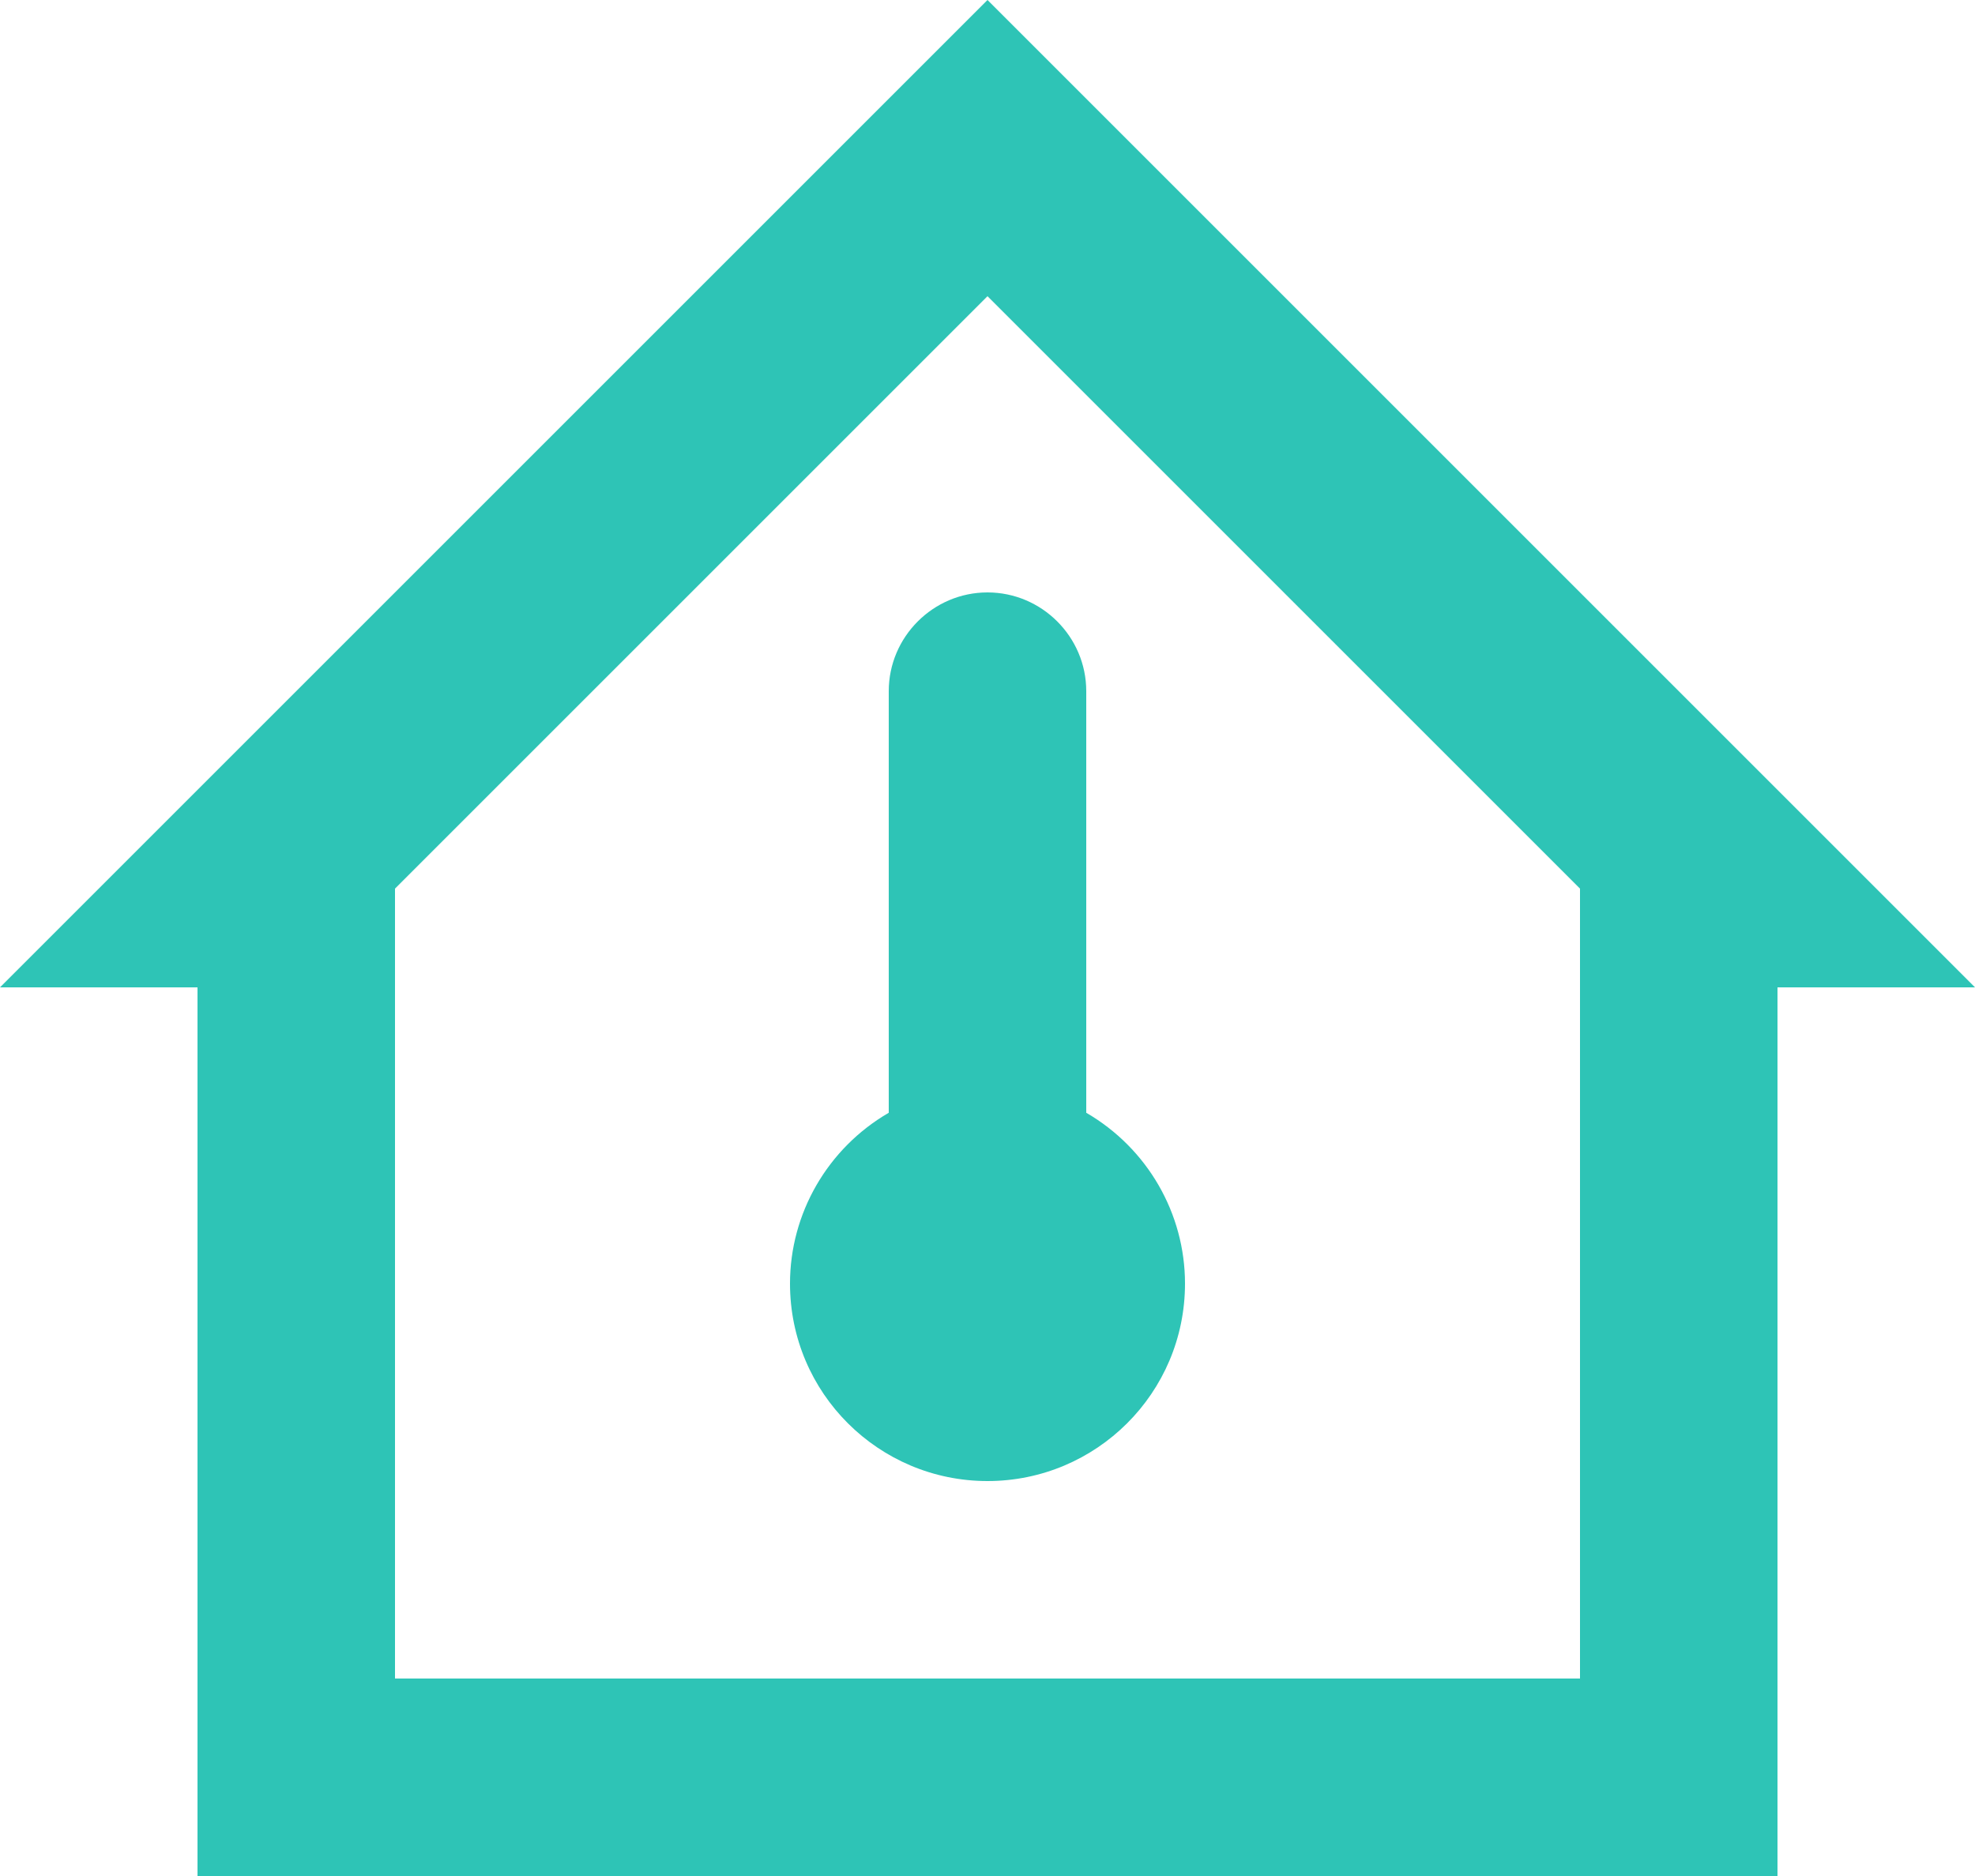
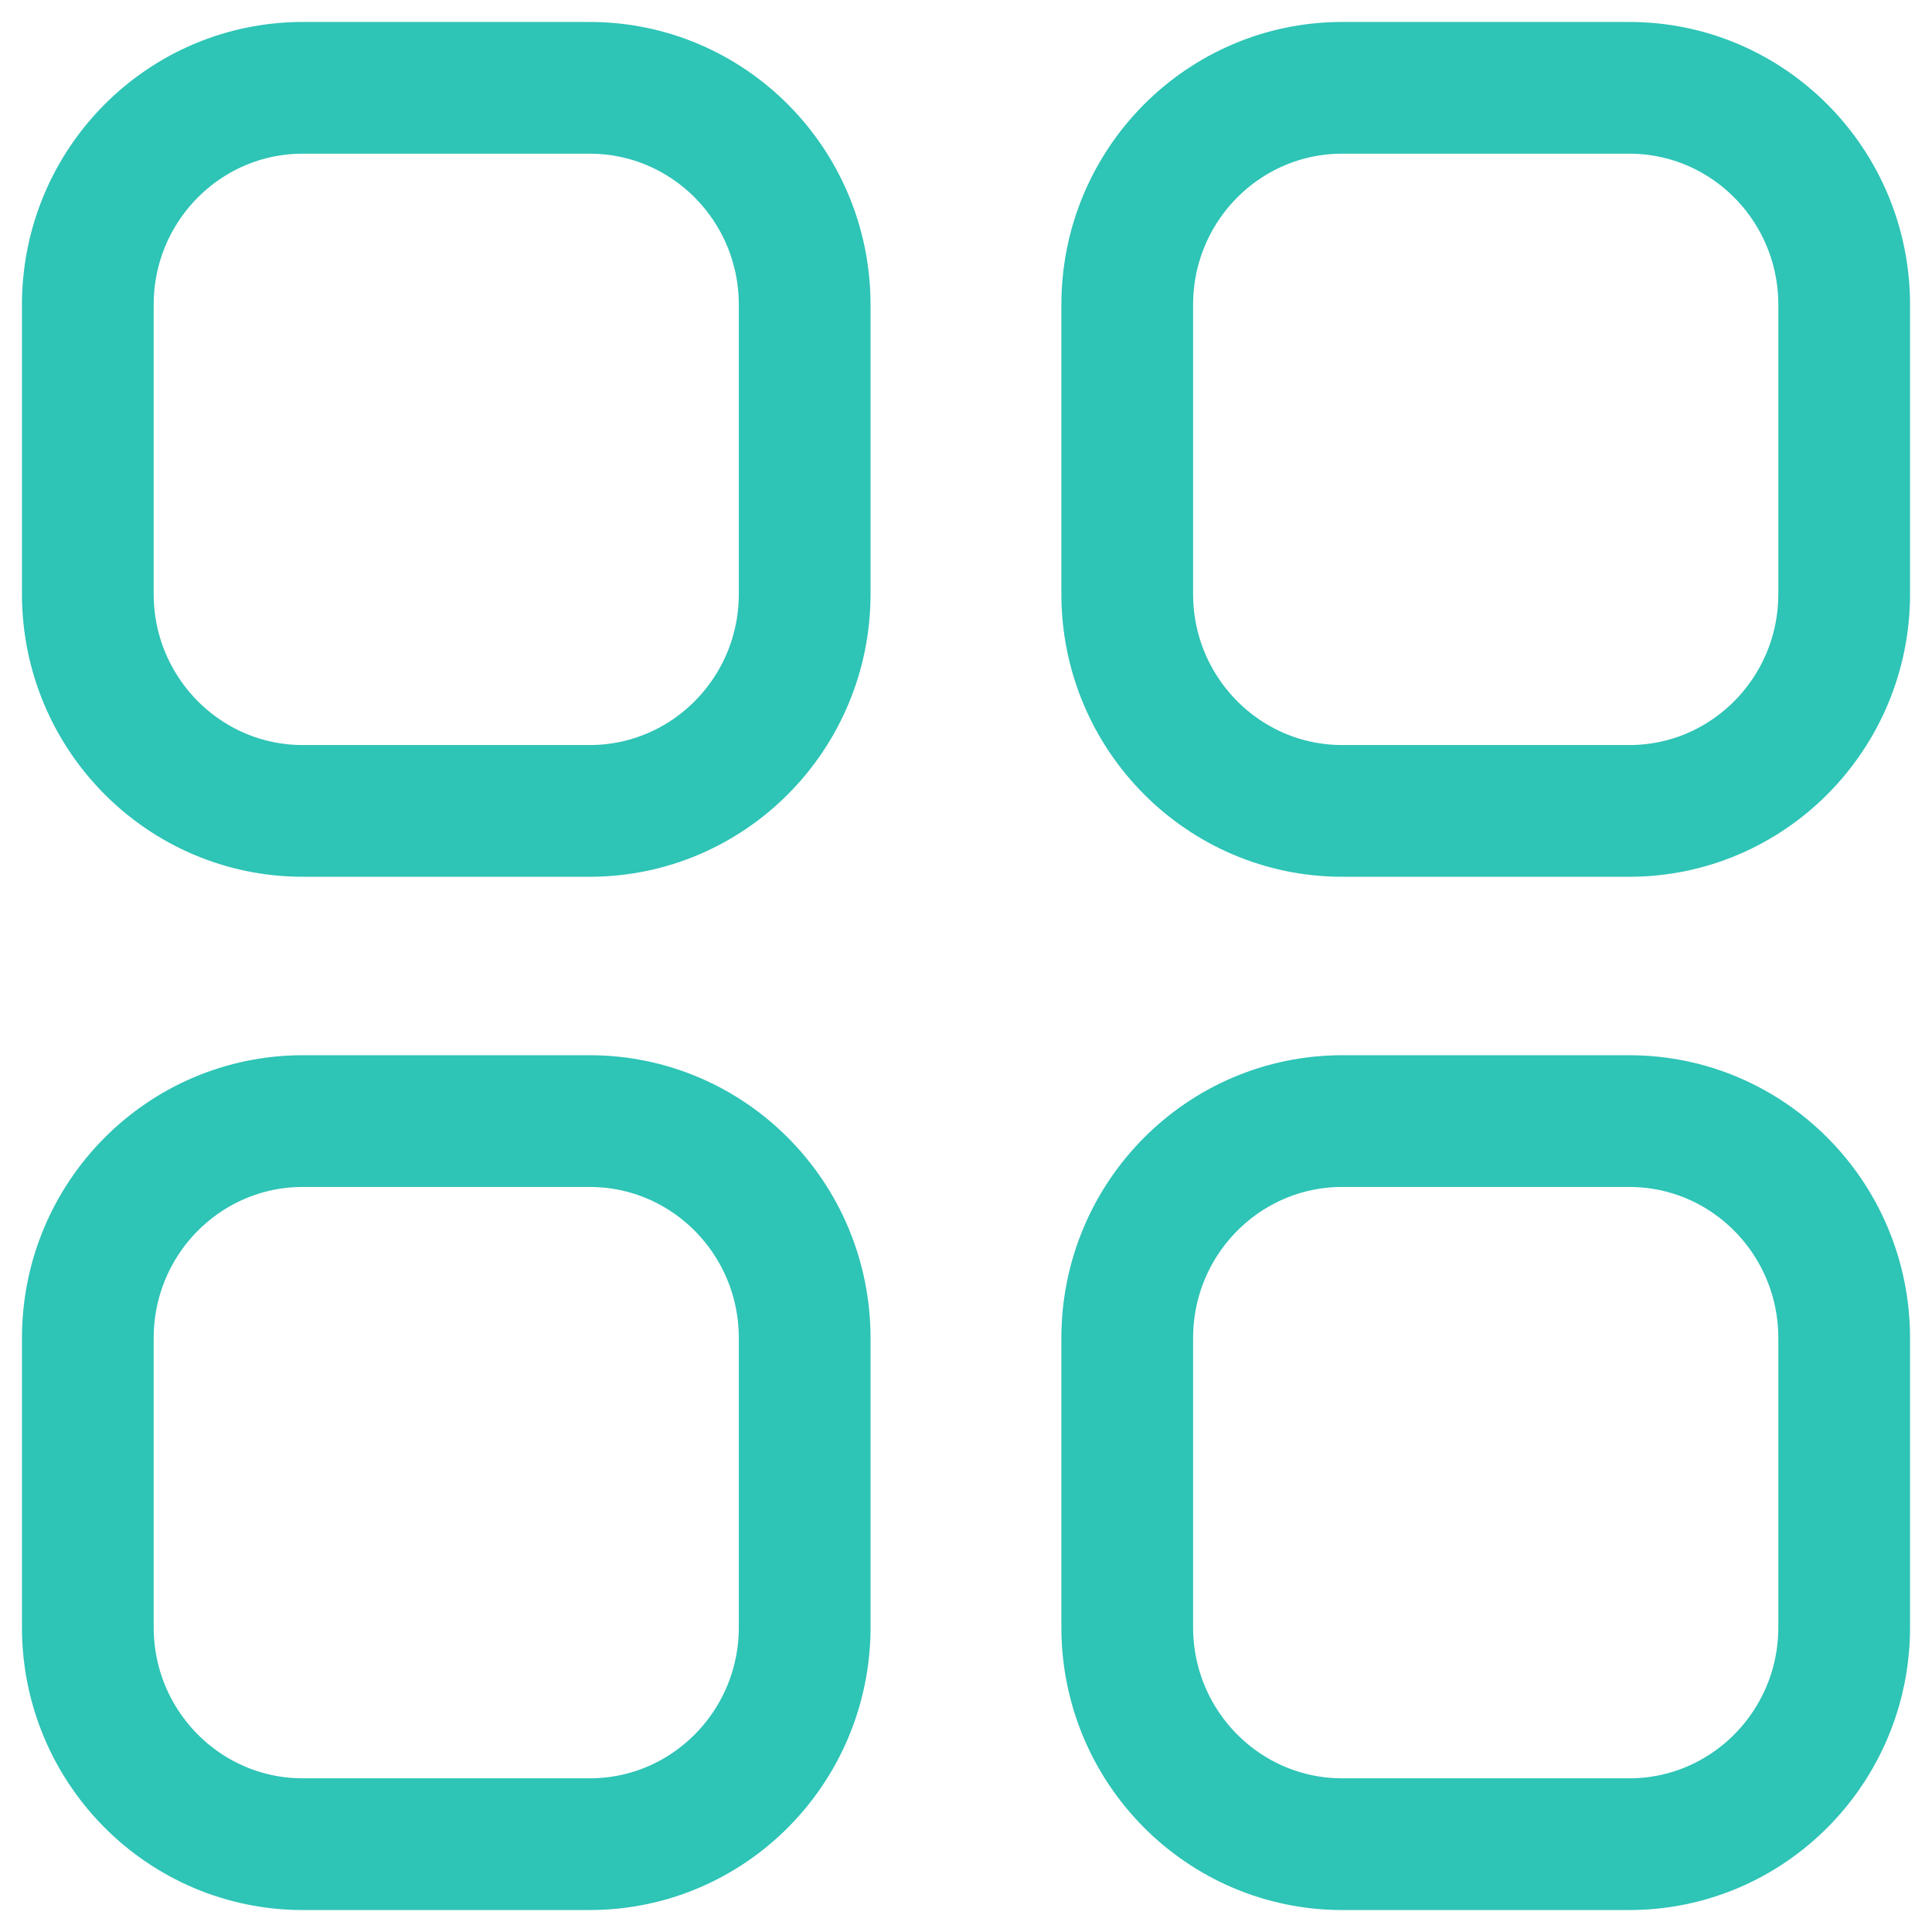
- <svg xmlns="http://www.w3.org/2000/svg" width="20" height="19" viewBox="0 0 20 19" fill="none">
-   <path d="M10 0L0 10H2V19H18V10H20L10 0ZM10 3L16 9V17H4V9L10 3ZM10 6C9.45 6 9 6.45 9 7V11.27C8.38 11.63 8 12.29 8 13C8 14.11 8.9 15 10 15C11.1 15 12 14.11 12 13C12 12.29 11.62 11.63 11 11.27V7C11 6.45 10.55 6 10 6Z" fill="#2EC4B6" />
+ <svg xmlns="http://www.w3.org/2000/svg" width="22" height="22" viewBox="0 0 22 22" fill="none">
+   <path fill-rule="evenodd" clip-rule="evenodd" d="M15.285 1H18.552C19.904 1 21 2.106 21 3.47V6.764C21 8.127 19.904 9.234 18.552 9.234H15.285C13.933 9.234 12.836 8.127 12.836 6.764V3.47C12.836 2.106 13.933 1 15.285 1Z" stroke="#2EC4B6" stroke-width="1.5" stroke-linecap="round" stroke-linejoin="round" />
+   <path fill-rule="evenodd" clip-rule="evenodd" d="M3.449 1H6.714C8.067 1 9.163 2.106 9.163 3.47V6.764C9.163 8.127 8.067 9.234 6.714 9.234H3.449C2.096 9.234 1 8.127 1 6.764V3.47C1 2.106 2.096 1 3.449 1Z" stroke="#2EC4B6" stroke-width="1.5" stroke-linecap="round" stroke-linejoin="round" />
+   <path fill-rule="evenodd" clip-rule="evenodd" d="M3.449 12.766H6.714C8.067 12.766 9.163 13.872 9.163 15.237V18.53C9.163 19.894 8.067 21 6.714 21H3.449C2.096 21 1 19.894 1 18.53V15.237C1 13.872 2.096 12.766 3.449 12.766Z" stroke="#2EC4B6" stroke-width="1.5" stroke-linecap="round" stroke-linejoin="round" />
+   <path fill-rule="evenodd" clip-rule="evenodd" d="M15.285 12.766H18.552C19.904 12.766 21 13.872 21 15.237V18.53C21 19.894 19.904 21 18.552 21H15.285C13.933 21 12.836 19.894 12.836 18.53V15.237C12.836 13.872 13.933 12.766 15.285 12.766Z" stroke="#2EC4B6" stroke-width="1.5" stroke-linecap="round" stroke-linejoin="round" />
</svg>
